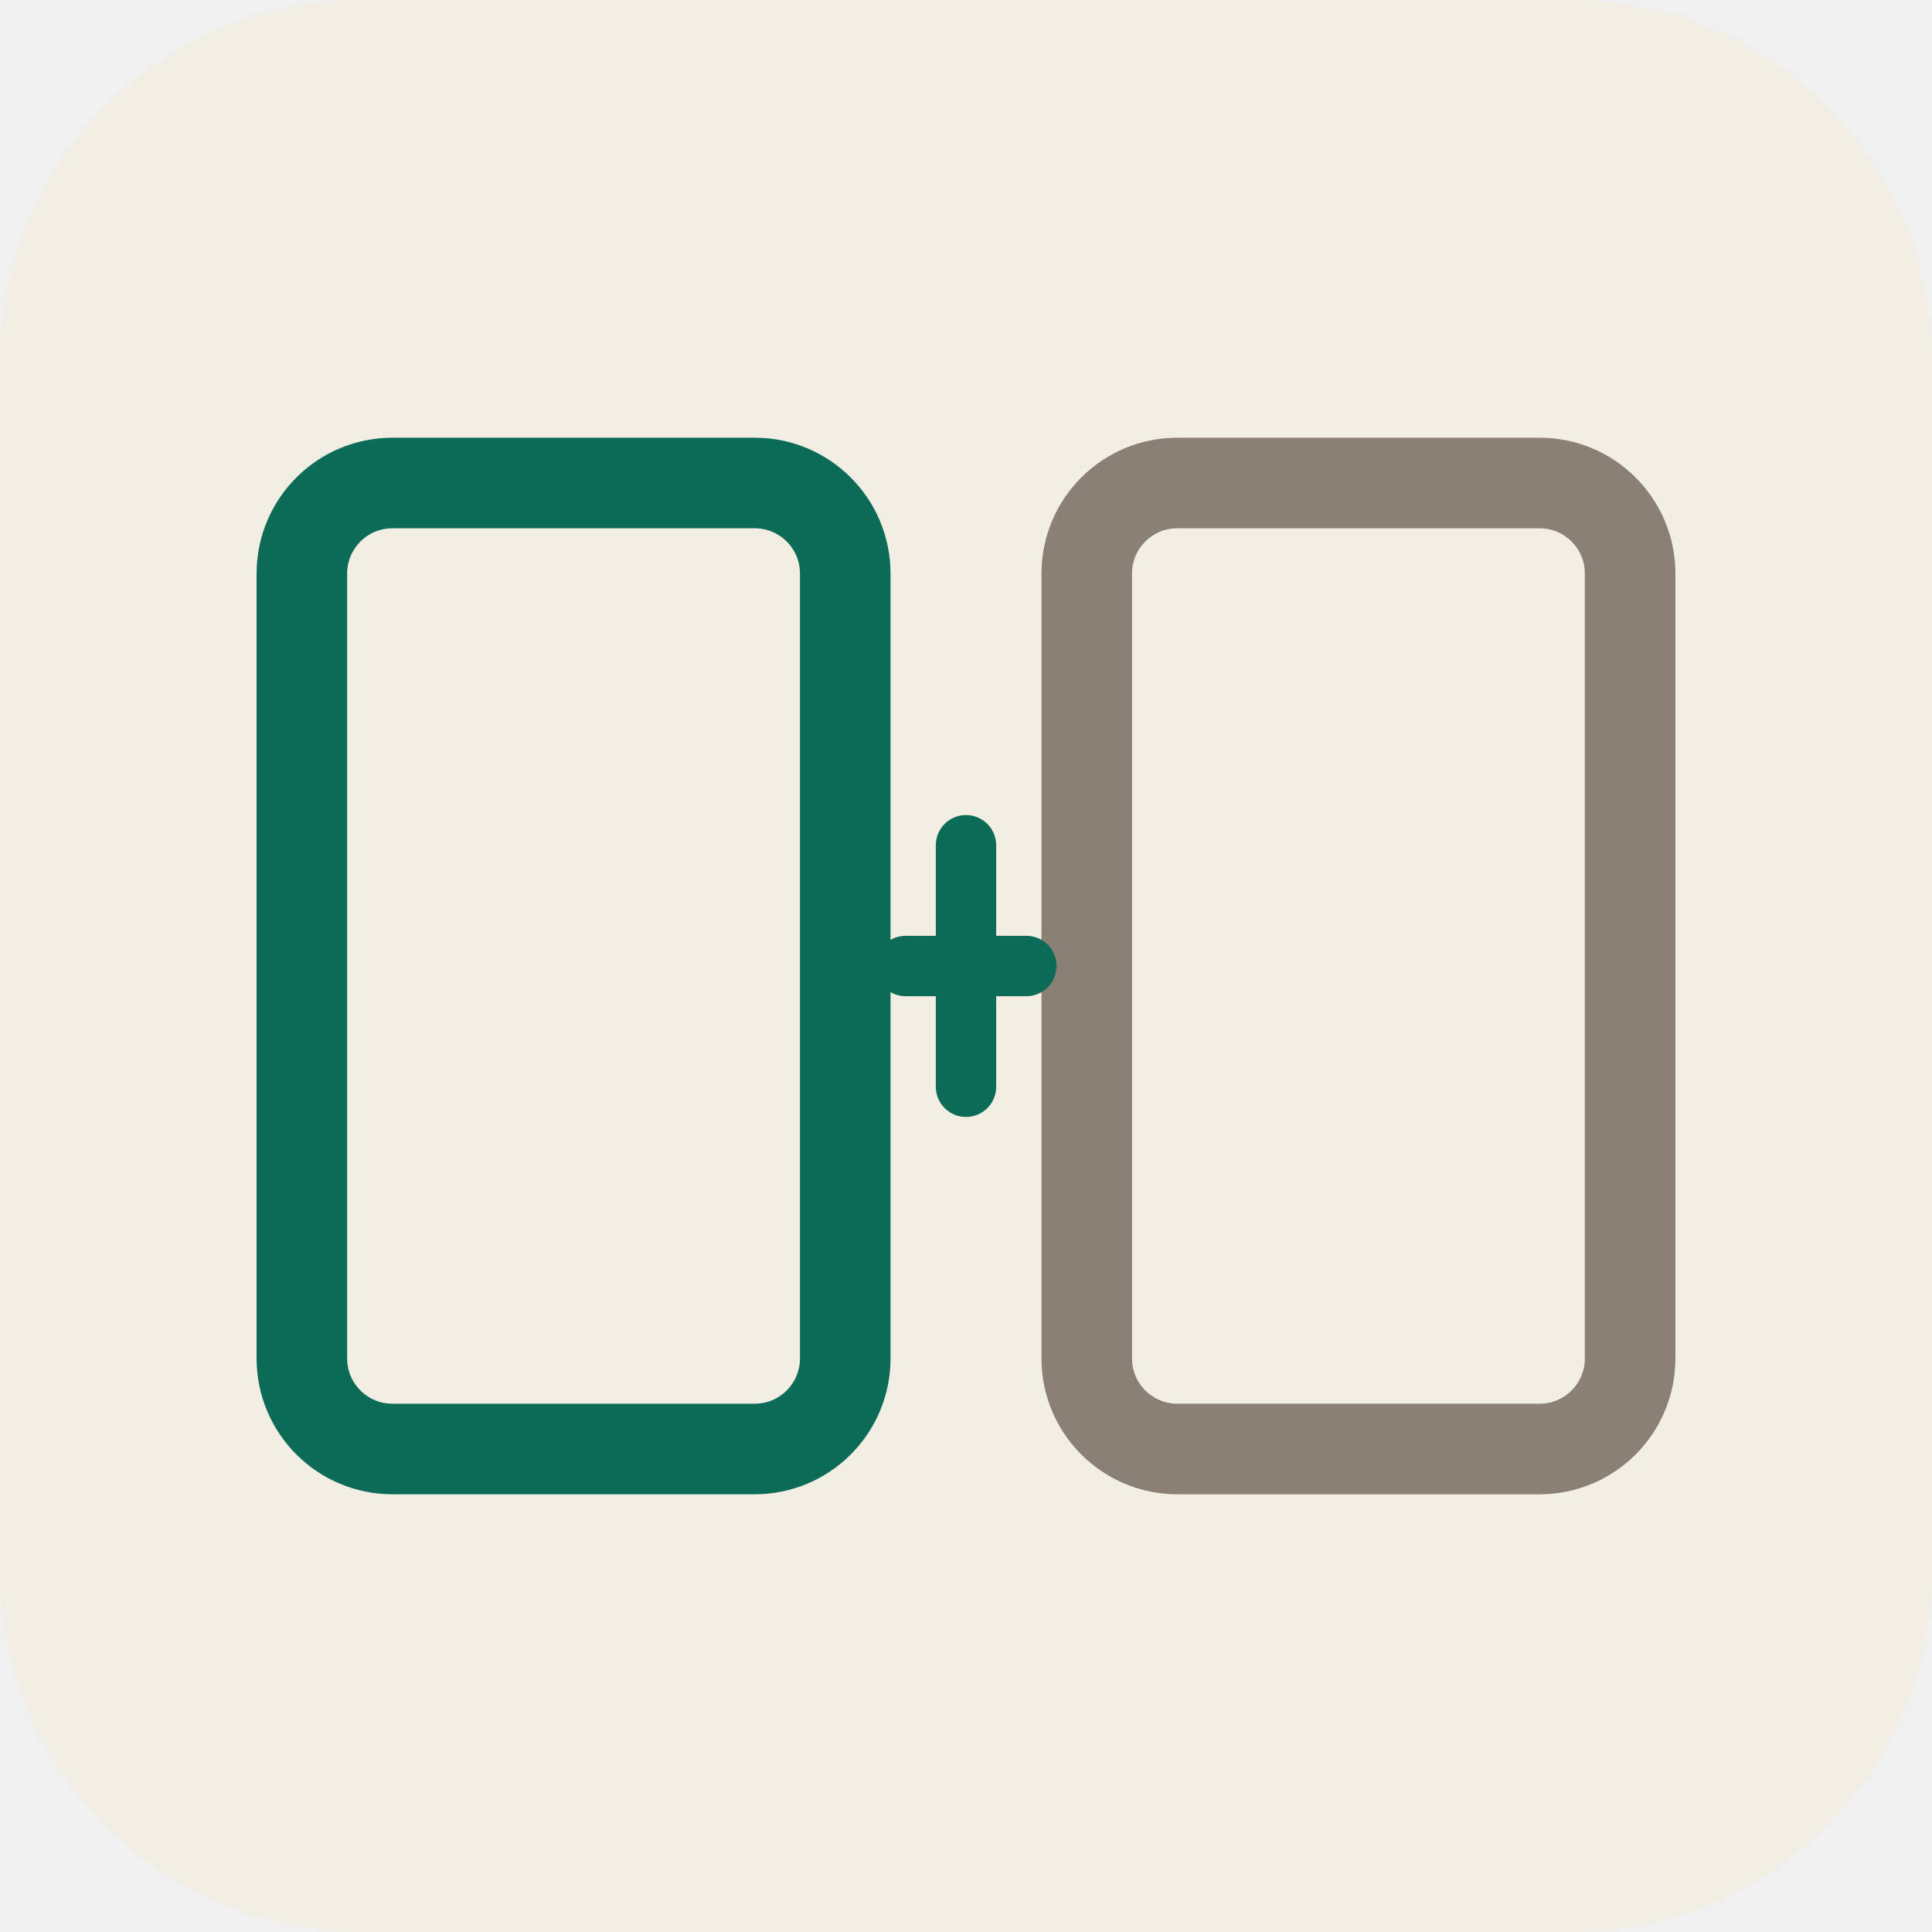
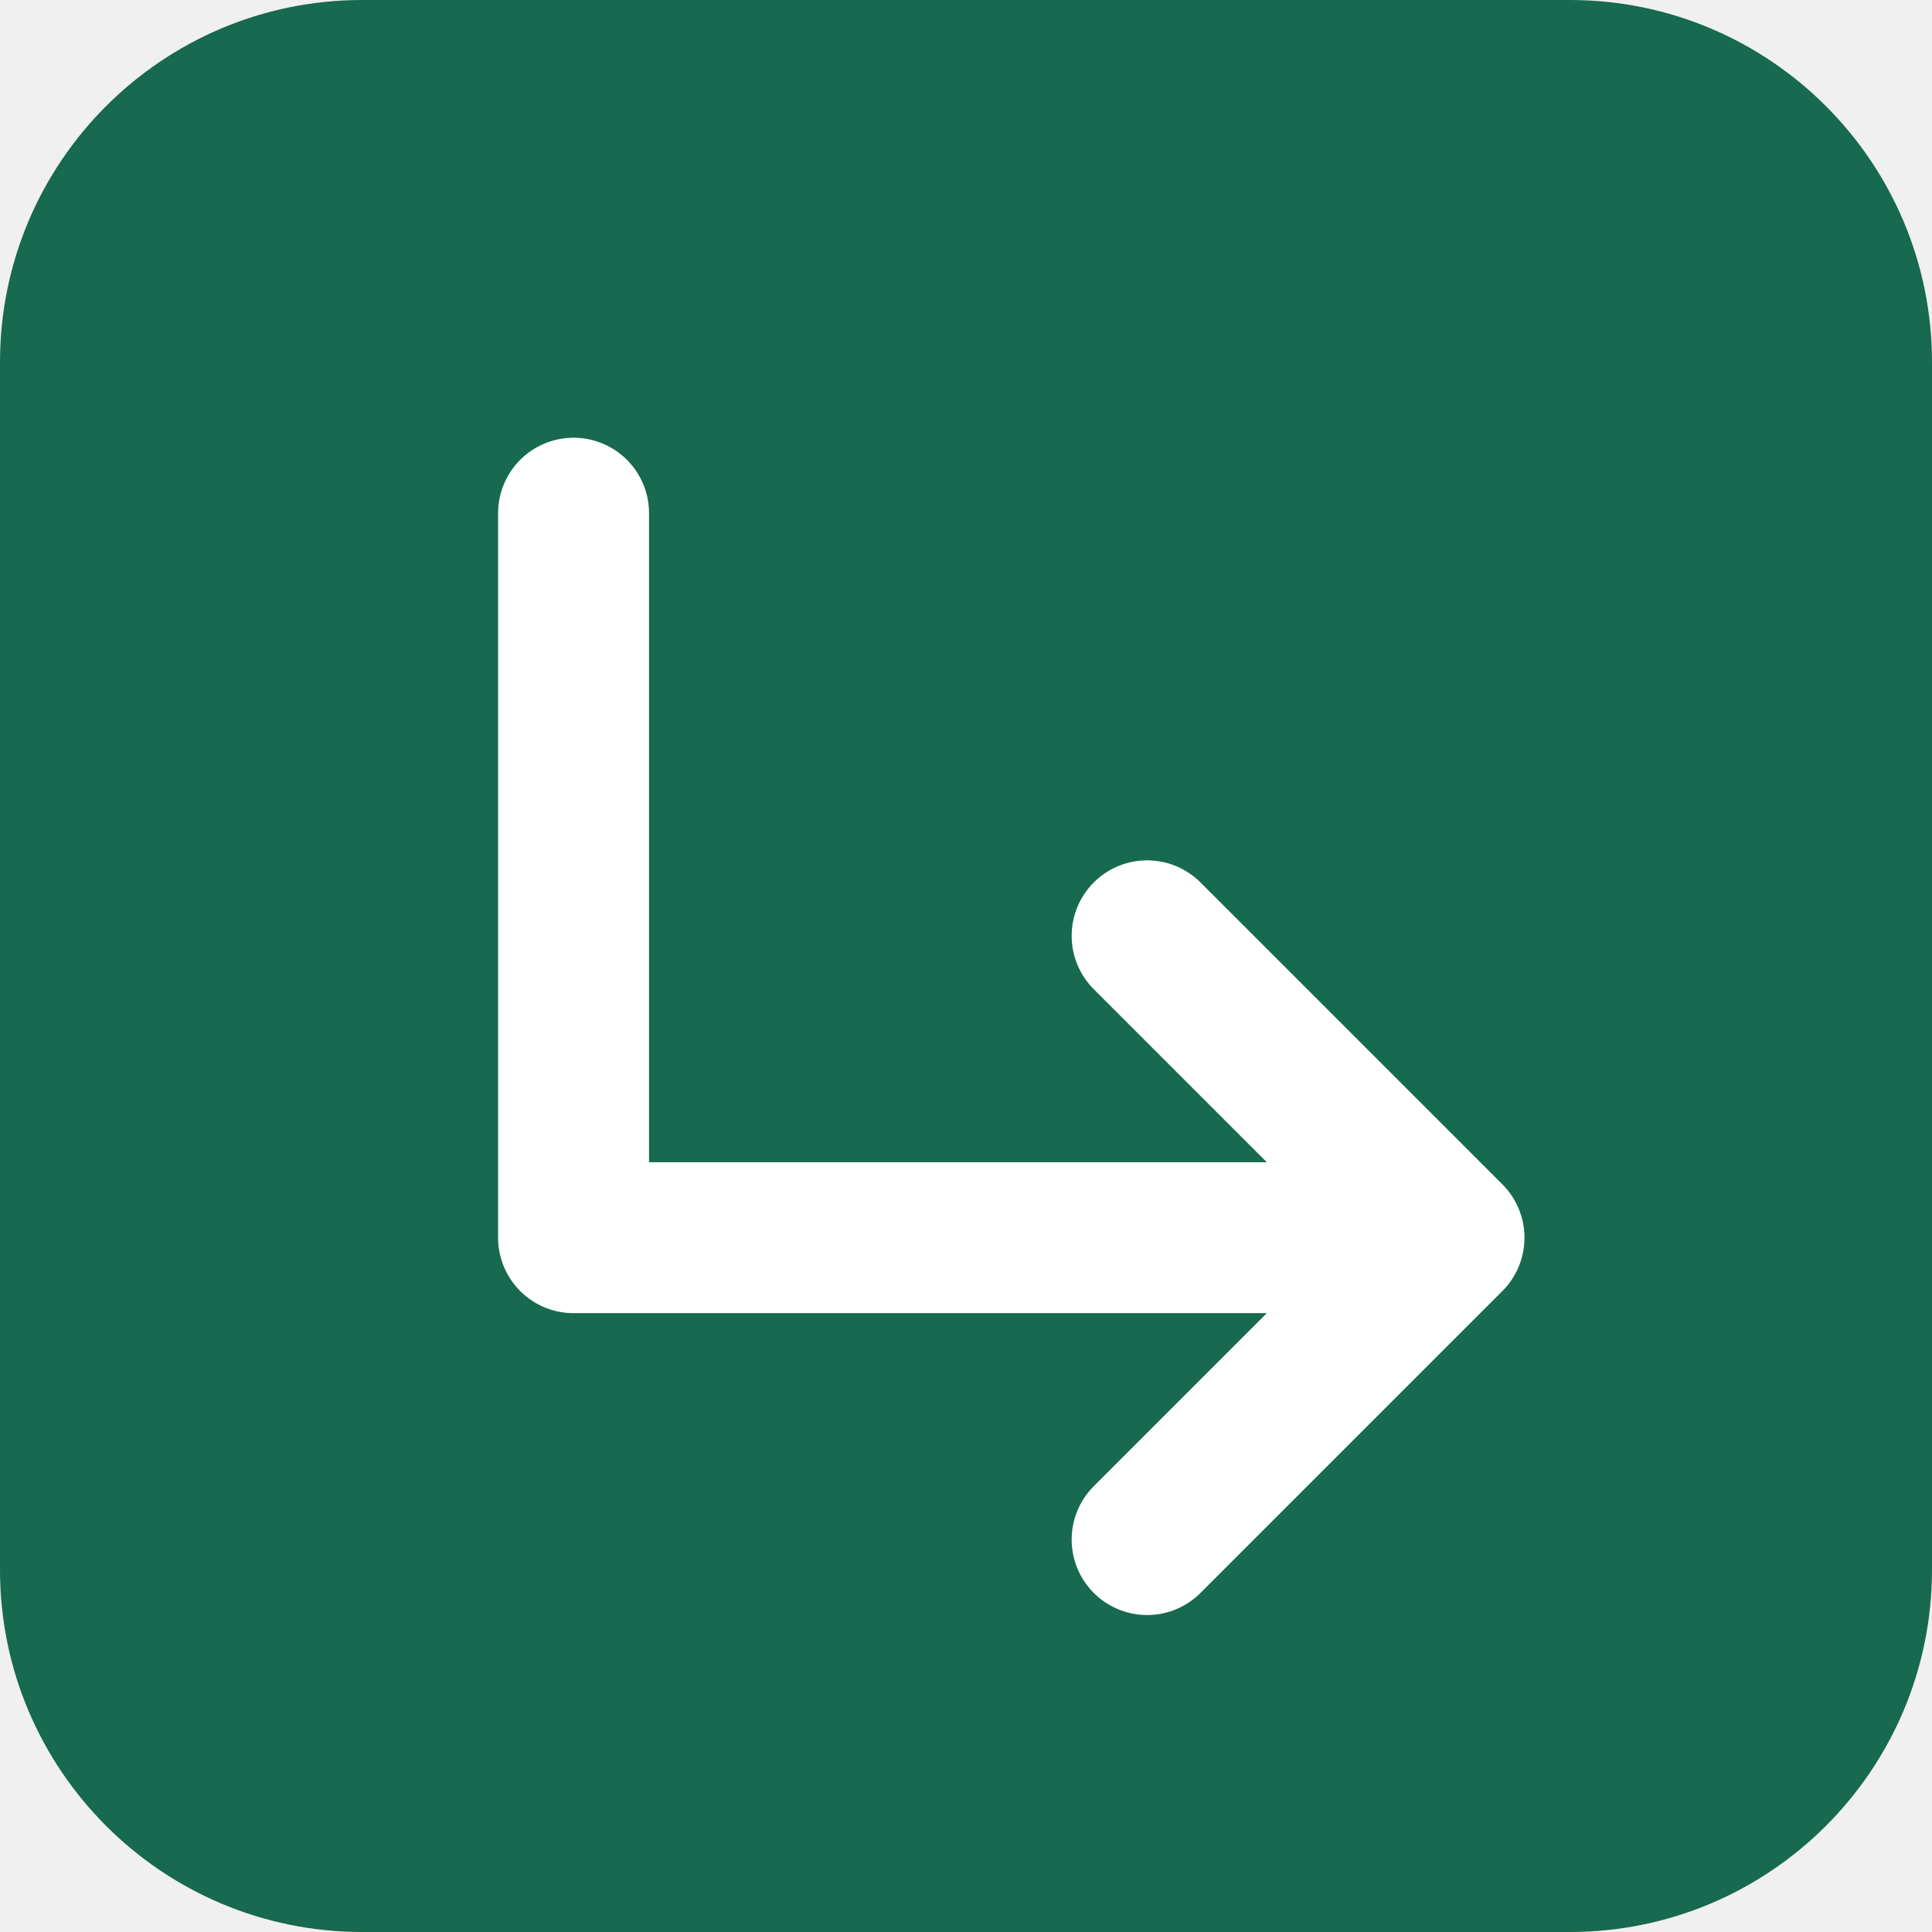
<svg xmlns="http://www.w3.org/2000/svg" viewBox="0 0 64 64" role="img" aria-label="sync-directory">
-   <rect width="64" height="64" rx="12" fill="#f3eee4" />
-   <rect x="10" y="16" width="18" height="32" rx="3" fill="none" stroke="#0c6b56" stroke-width="3" />
-   <rect x="36" y="16" width="18" height="32" rx="3" fill="none" stroke="#8a8074" stroke-width="3" />
-   <path d="M30 32h4M32 28v8" stroke="#0c6b56" stroke-width="2" stroke-linecap="round" />
+   <rect width="64" height="64" rx="12" fill="#17694f" />
+   <path d="M19 17v24h29m-10-10 10 10-10 10" fill="none" stroke="#ffffff" stroke-width="5" stroke-linecap="round" stroke-linejoin="round" />
</svg>
